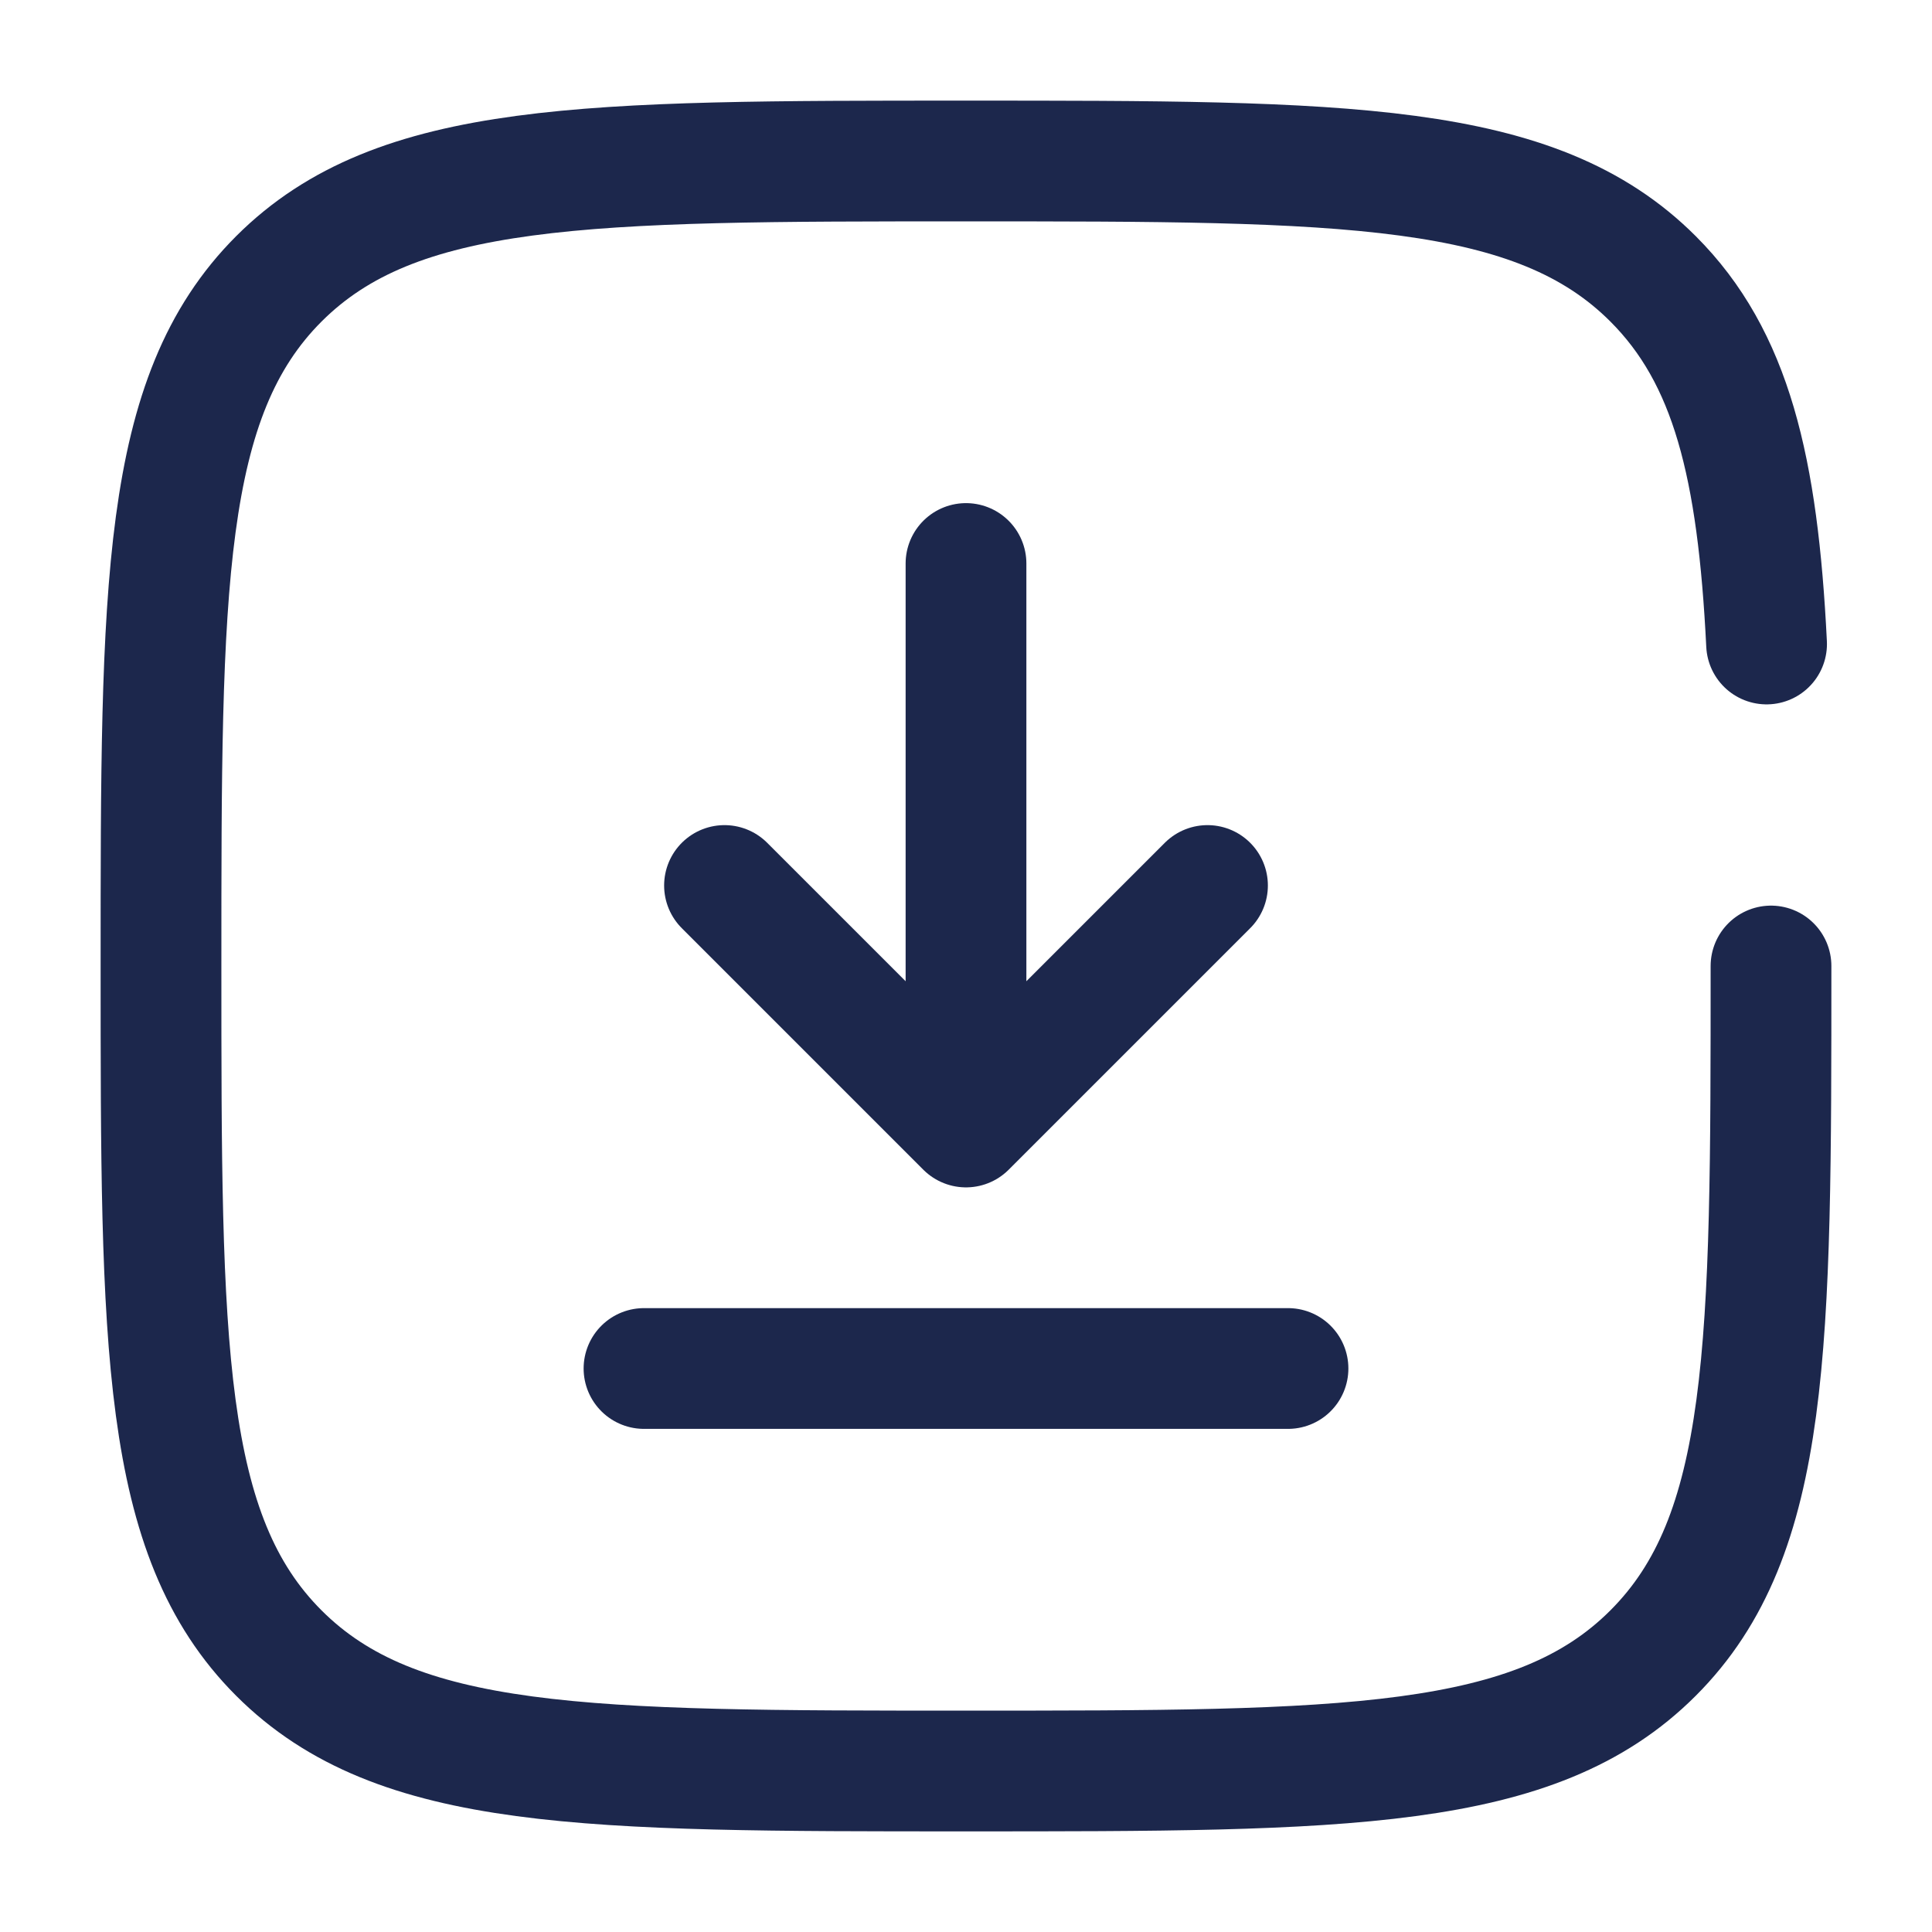
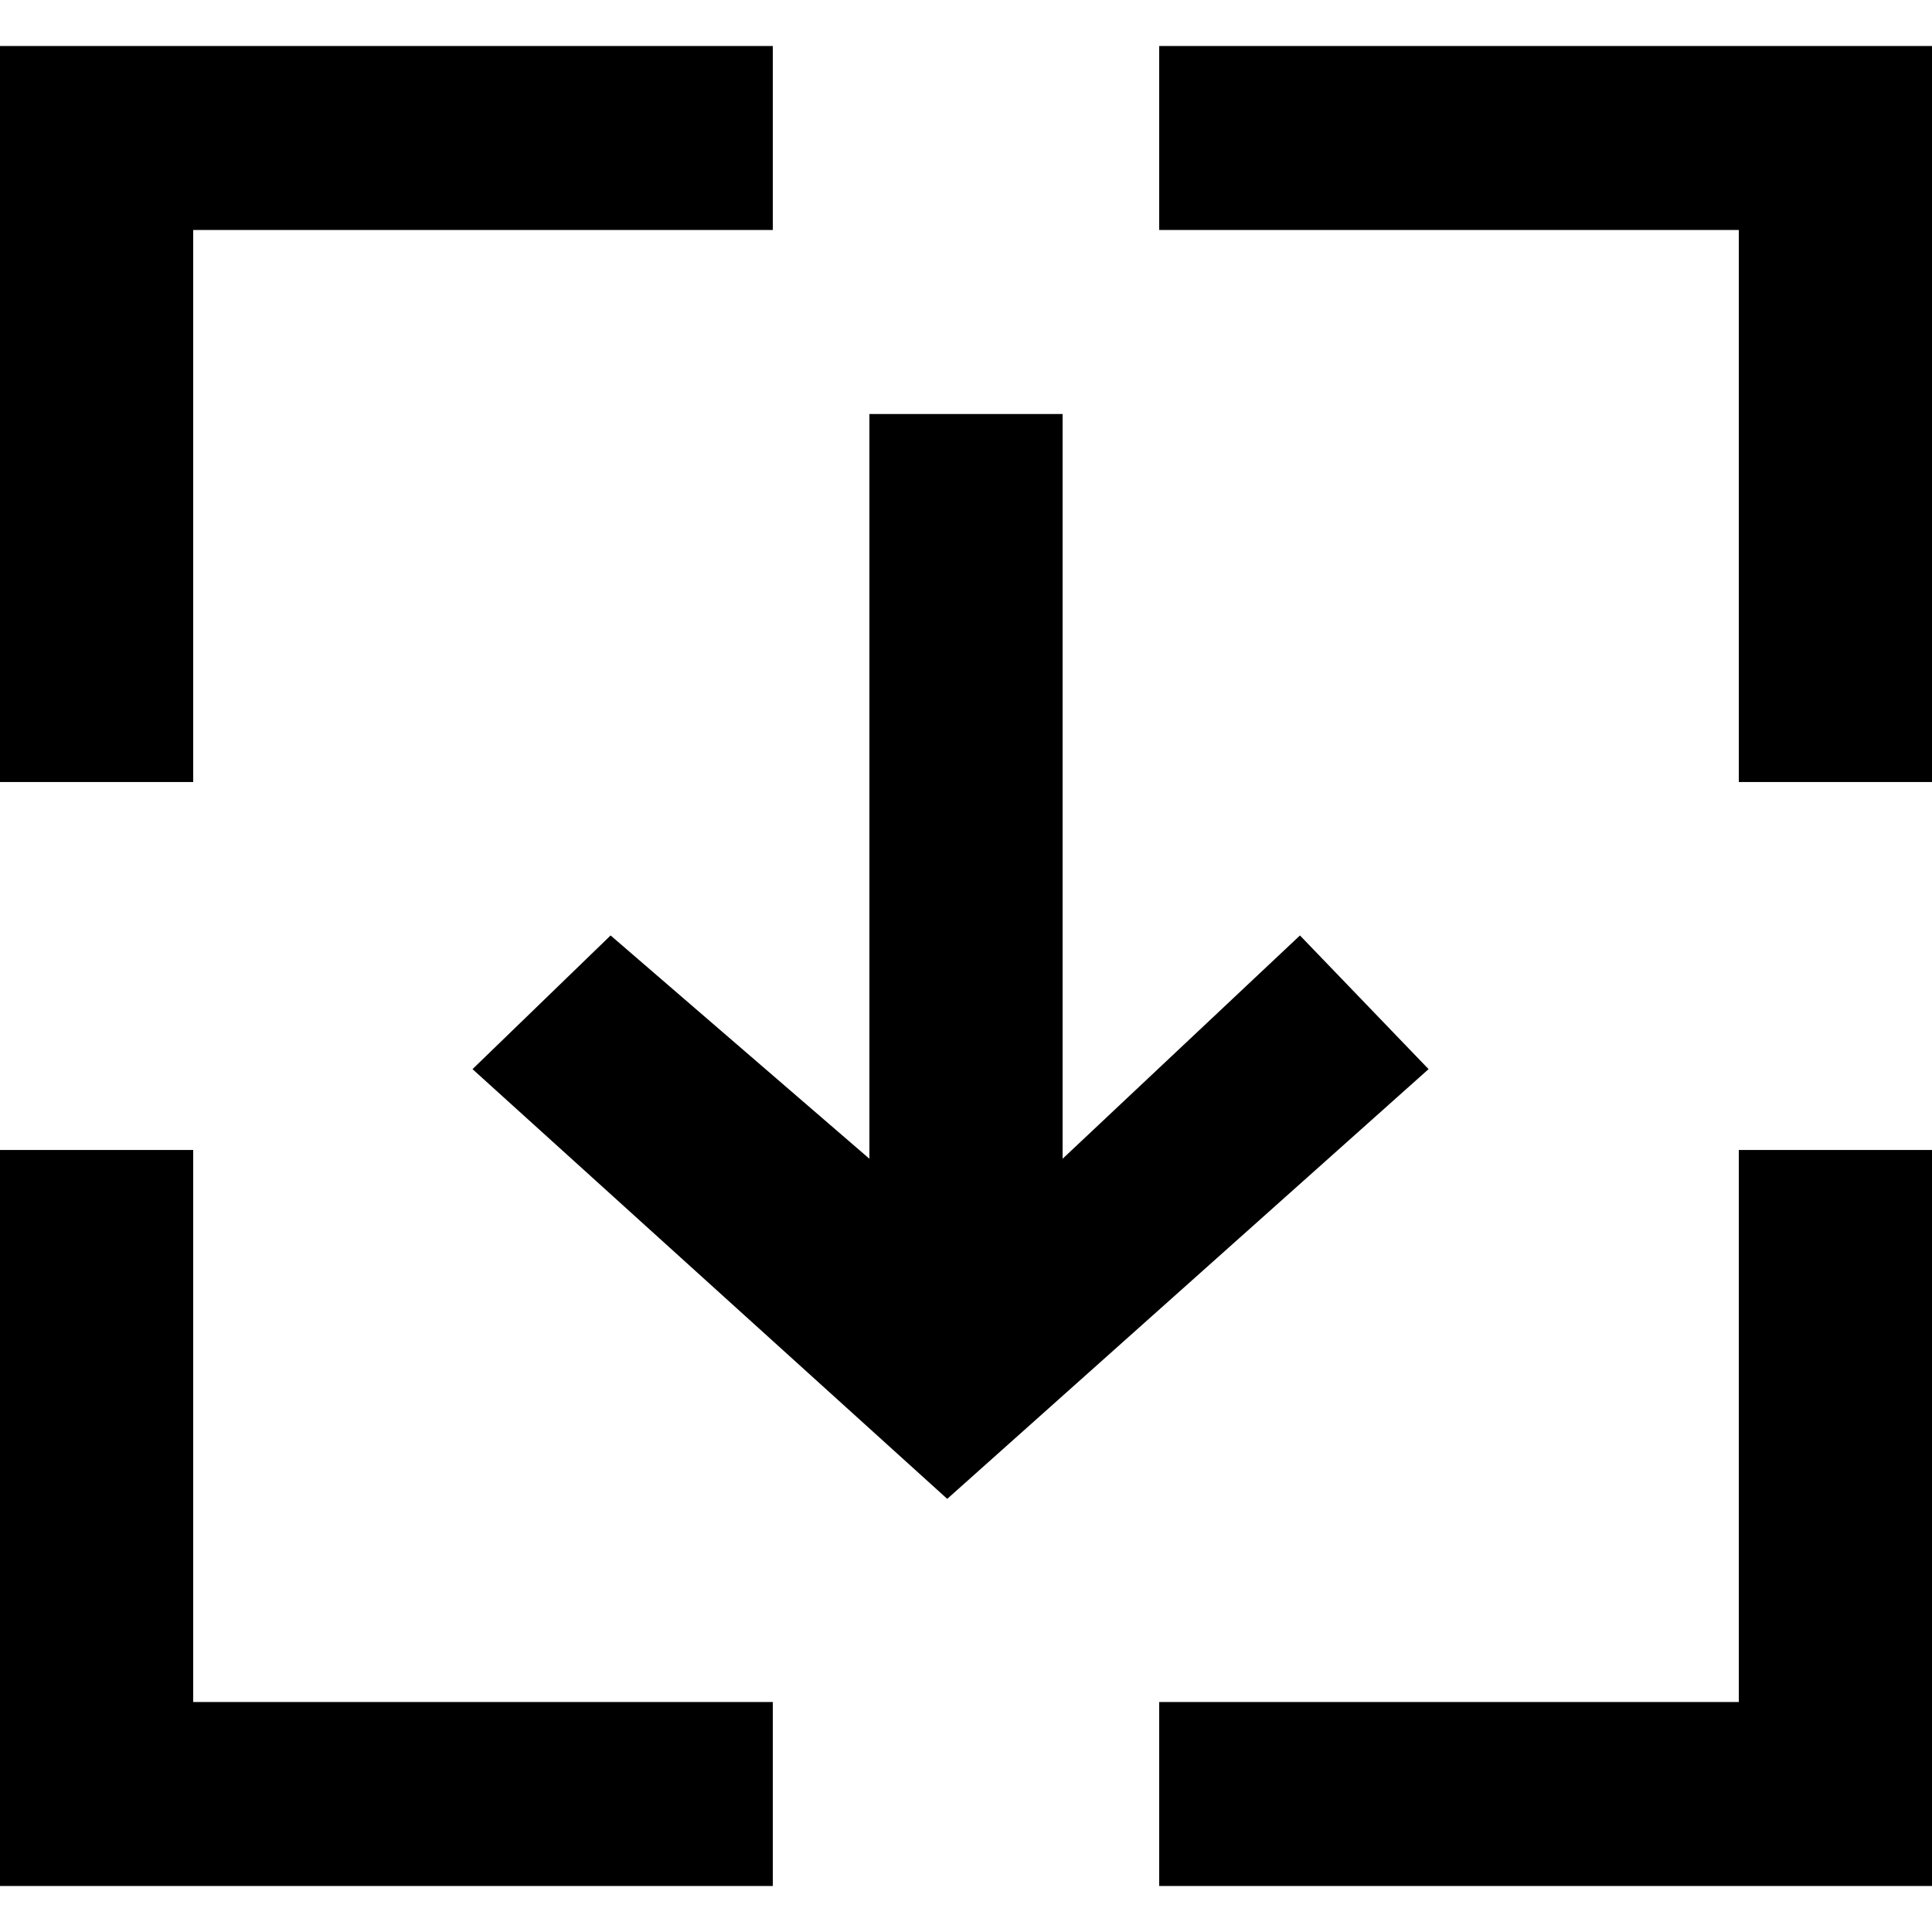
- <svg xmlns="http://www.w3.org/2000/svg" width="800px" height="800px" viewBox="0 0 24 24" fill="none">
-   <path d="M12 7L12 14M12 14L15 11M12 14L9 11" stroke="#1C274C" stroke-width="1.5" stroke-linecap="round" stroke-linejoin="round" />
-   <path d="M16 17H12H8" stroke="#1C274C" stroke-width="1.5" stroke-linecap="round" />
-   <path d="M22 12C22 16.714 22 19.071 20.535 20.535C19.071 22 16.714 22 12 22C7.286 22 4.929 22 3.464 20.535C2 19.071 2 16.714 2 12C2 7.286 2 4.929 3.464 3.464C4.929 2 7.286 2 12 2C16.714 2 19.071 2 20.535 3.464C21.509 4.438 21.836 5.807 21.945 8" stroke="#1C274C" stroke-width="1.5" stroke-linecap="round" />
+ <svg xmlns="http://www.w3.org/2000/svg" width="800px" height="800px" viewBox="0 -0.5 21 21" version="1.1">
+   <defs>
+ 
+ </defs>
+   <g id="Page-1" stroke="none" stroke-width="1" fill="none" fill-rule="evenodd">
+     <g id="Dribbble-Light-Preview" transform="translate(-59, -520)" fill="#000000">
+       <g id="icons" transform="translate(56, 160)">
+         <path d="M15.6,360 L15.6,362 L21.9,362 L21.9,368 L24,368 L24,360 L15.6,360 Z M21.9,378 L15.6,378 L15.6,380 L24,380 L24,372 L21.9,372 L21.9,378 Z M5.1,372 L3,372 L3,380 L11.4,380 L11.4,378 L5.1,378 L5.1,372 Z M5.1,362 L11.4,362 L11.4,360 L3,360 L3,368 L5.1,368 L5.1,362 Z M18.528,371.121 L13.296,375.792 L8.136,371.121 L9.637,369.668 L12.45,372.095 L12.45,364 L14.55,364 L14.55,372.095 L17.13,369.668 L18.528,371.121 Z" id="download-[#1450]">
+ 
+ </path>
+       </g>
+     </g>
+   </g>
</svg>
